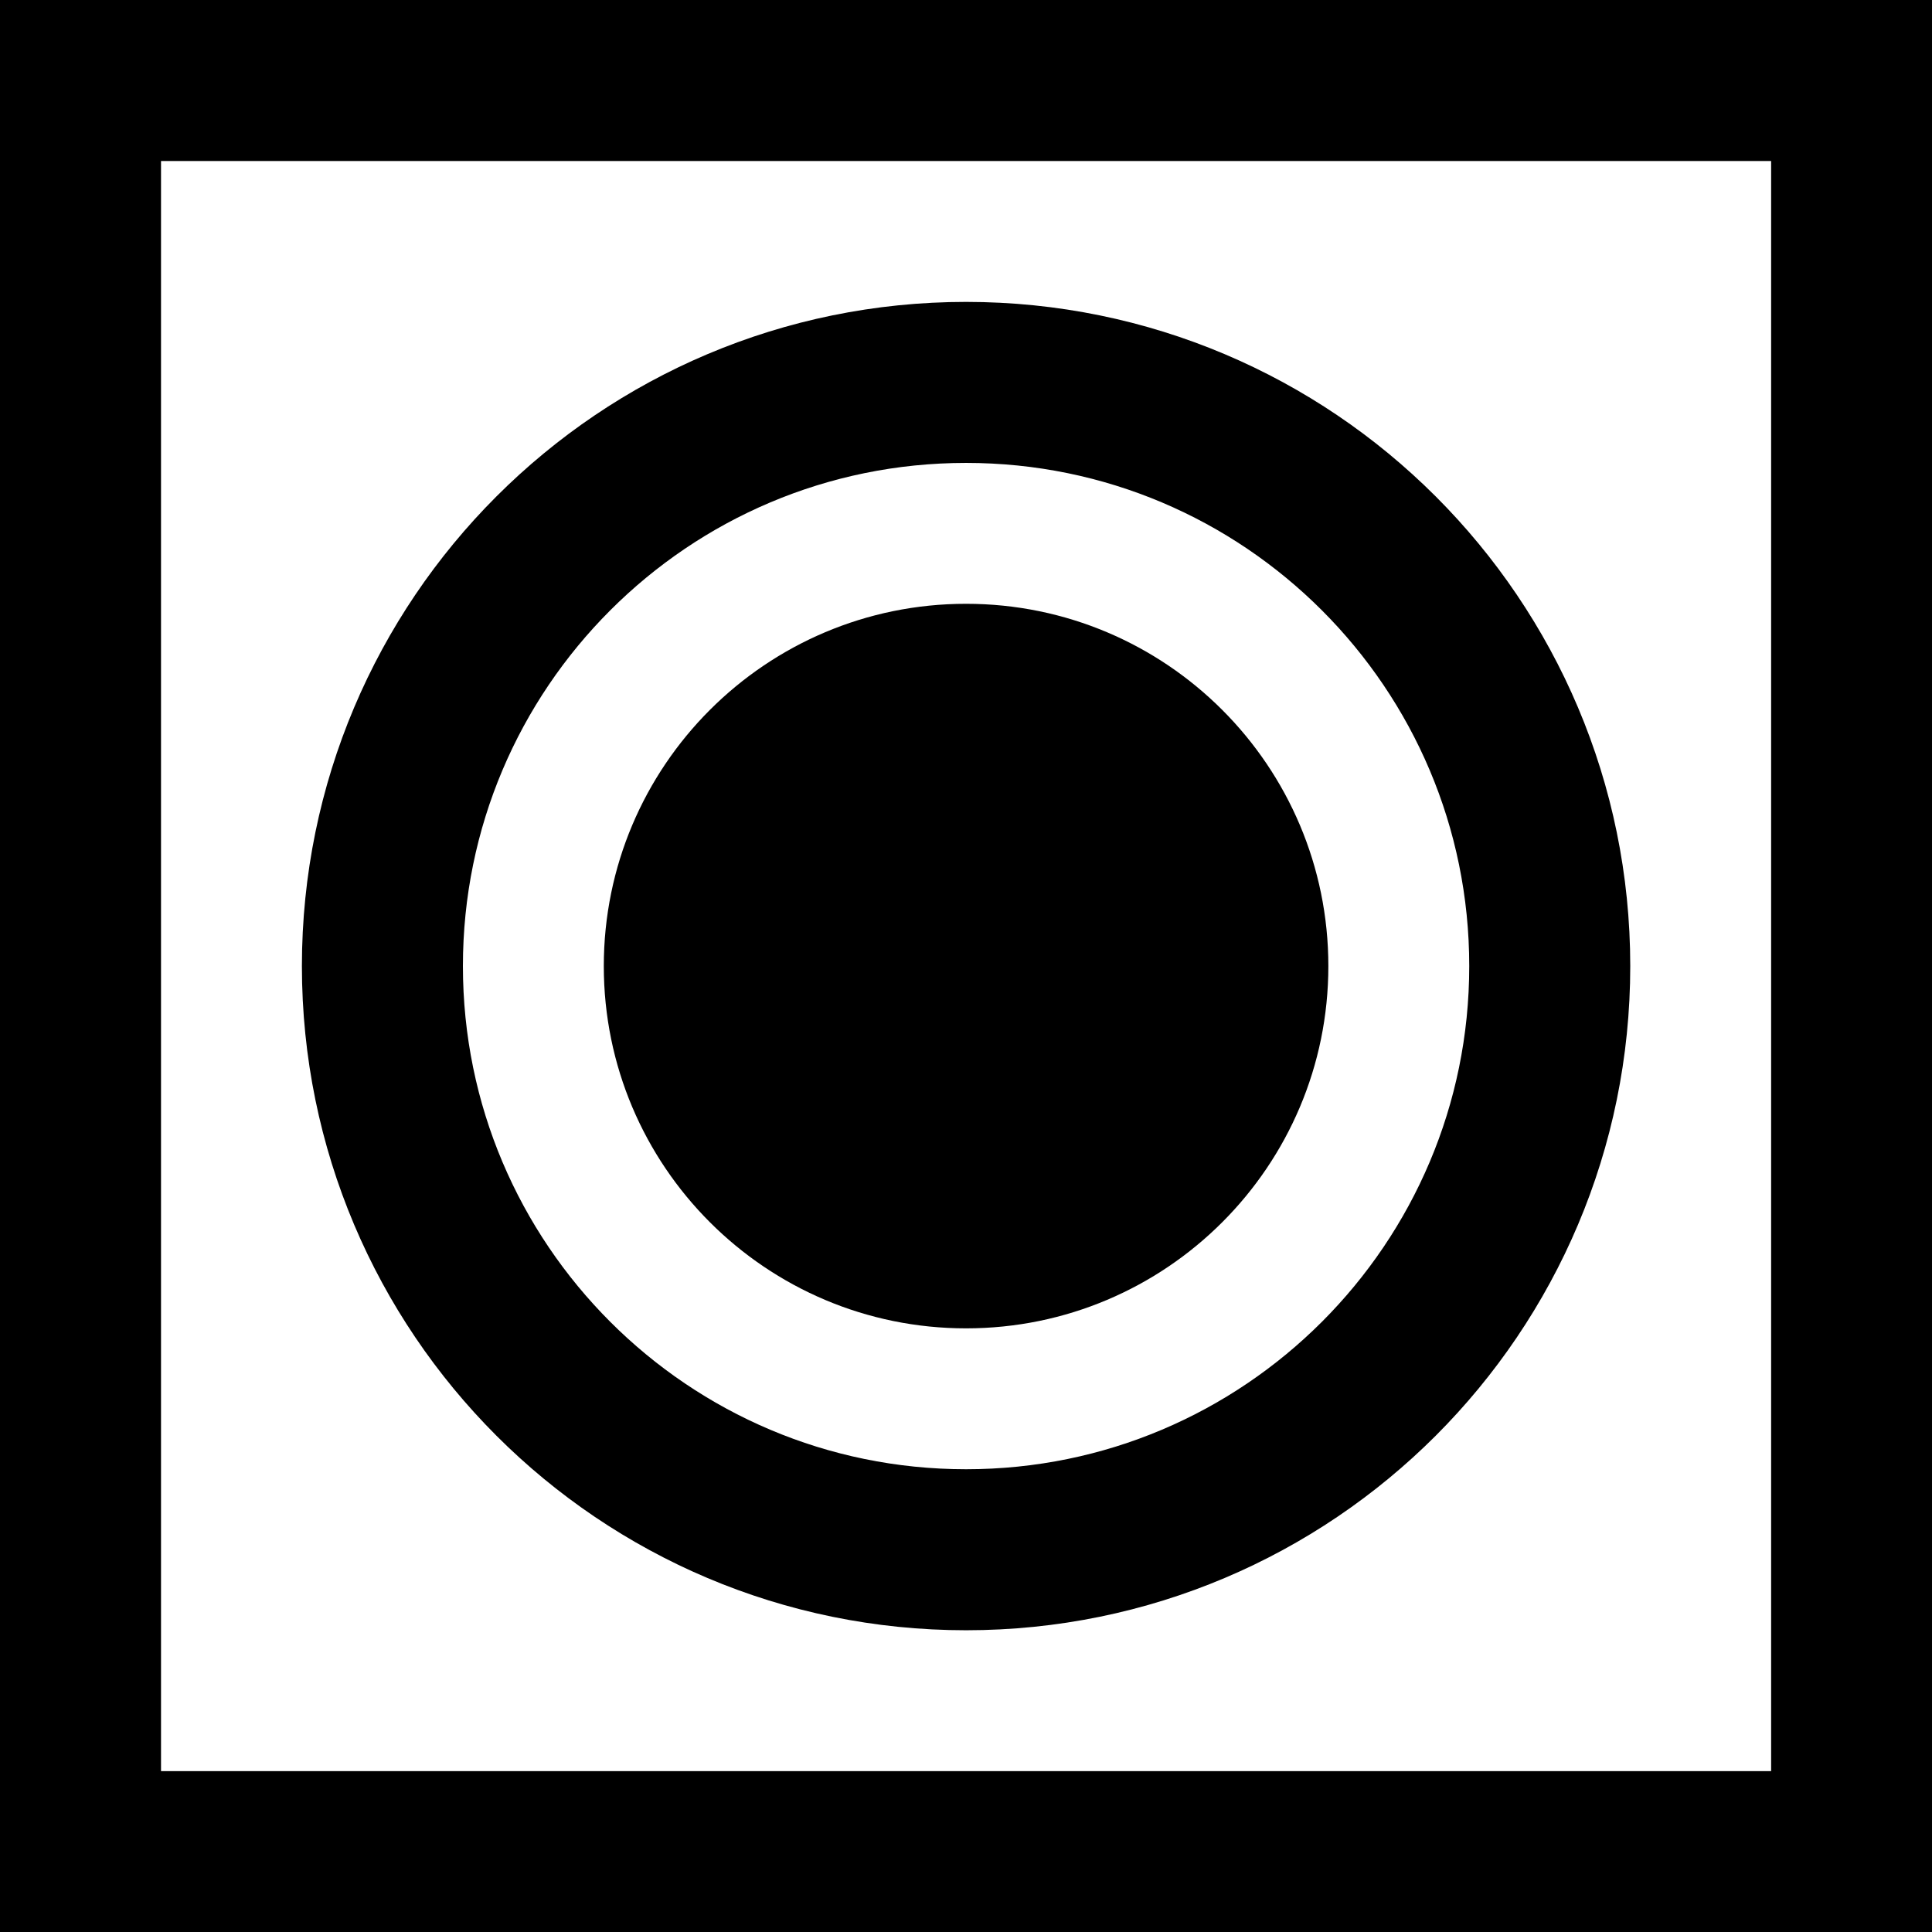
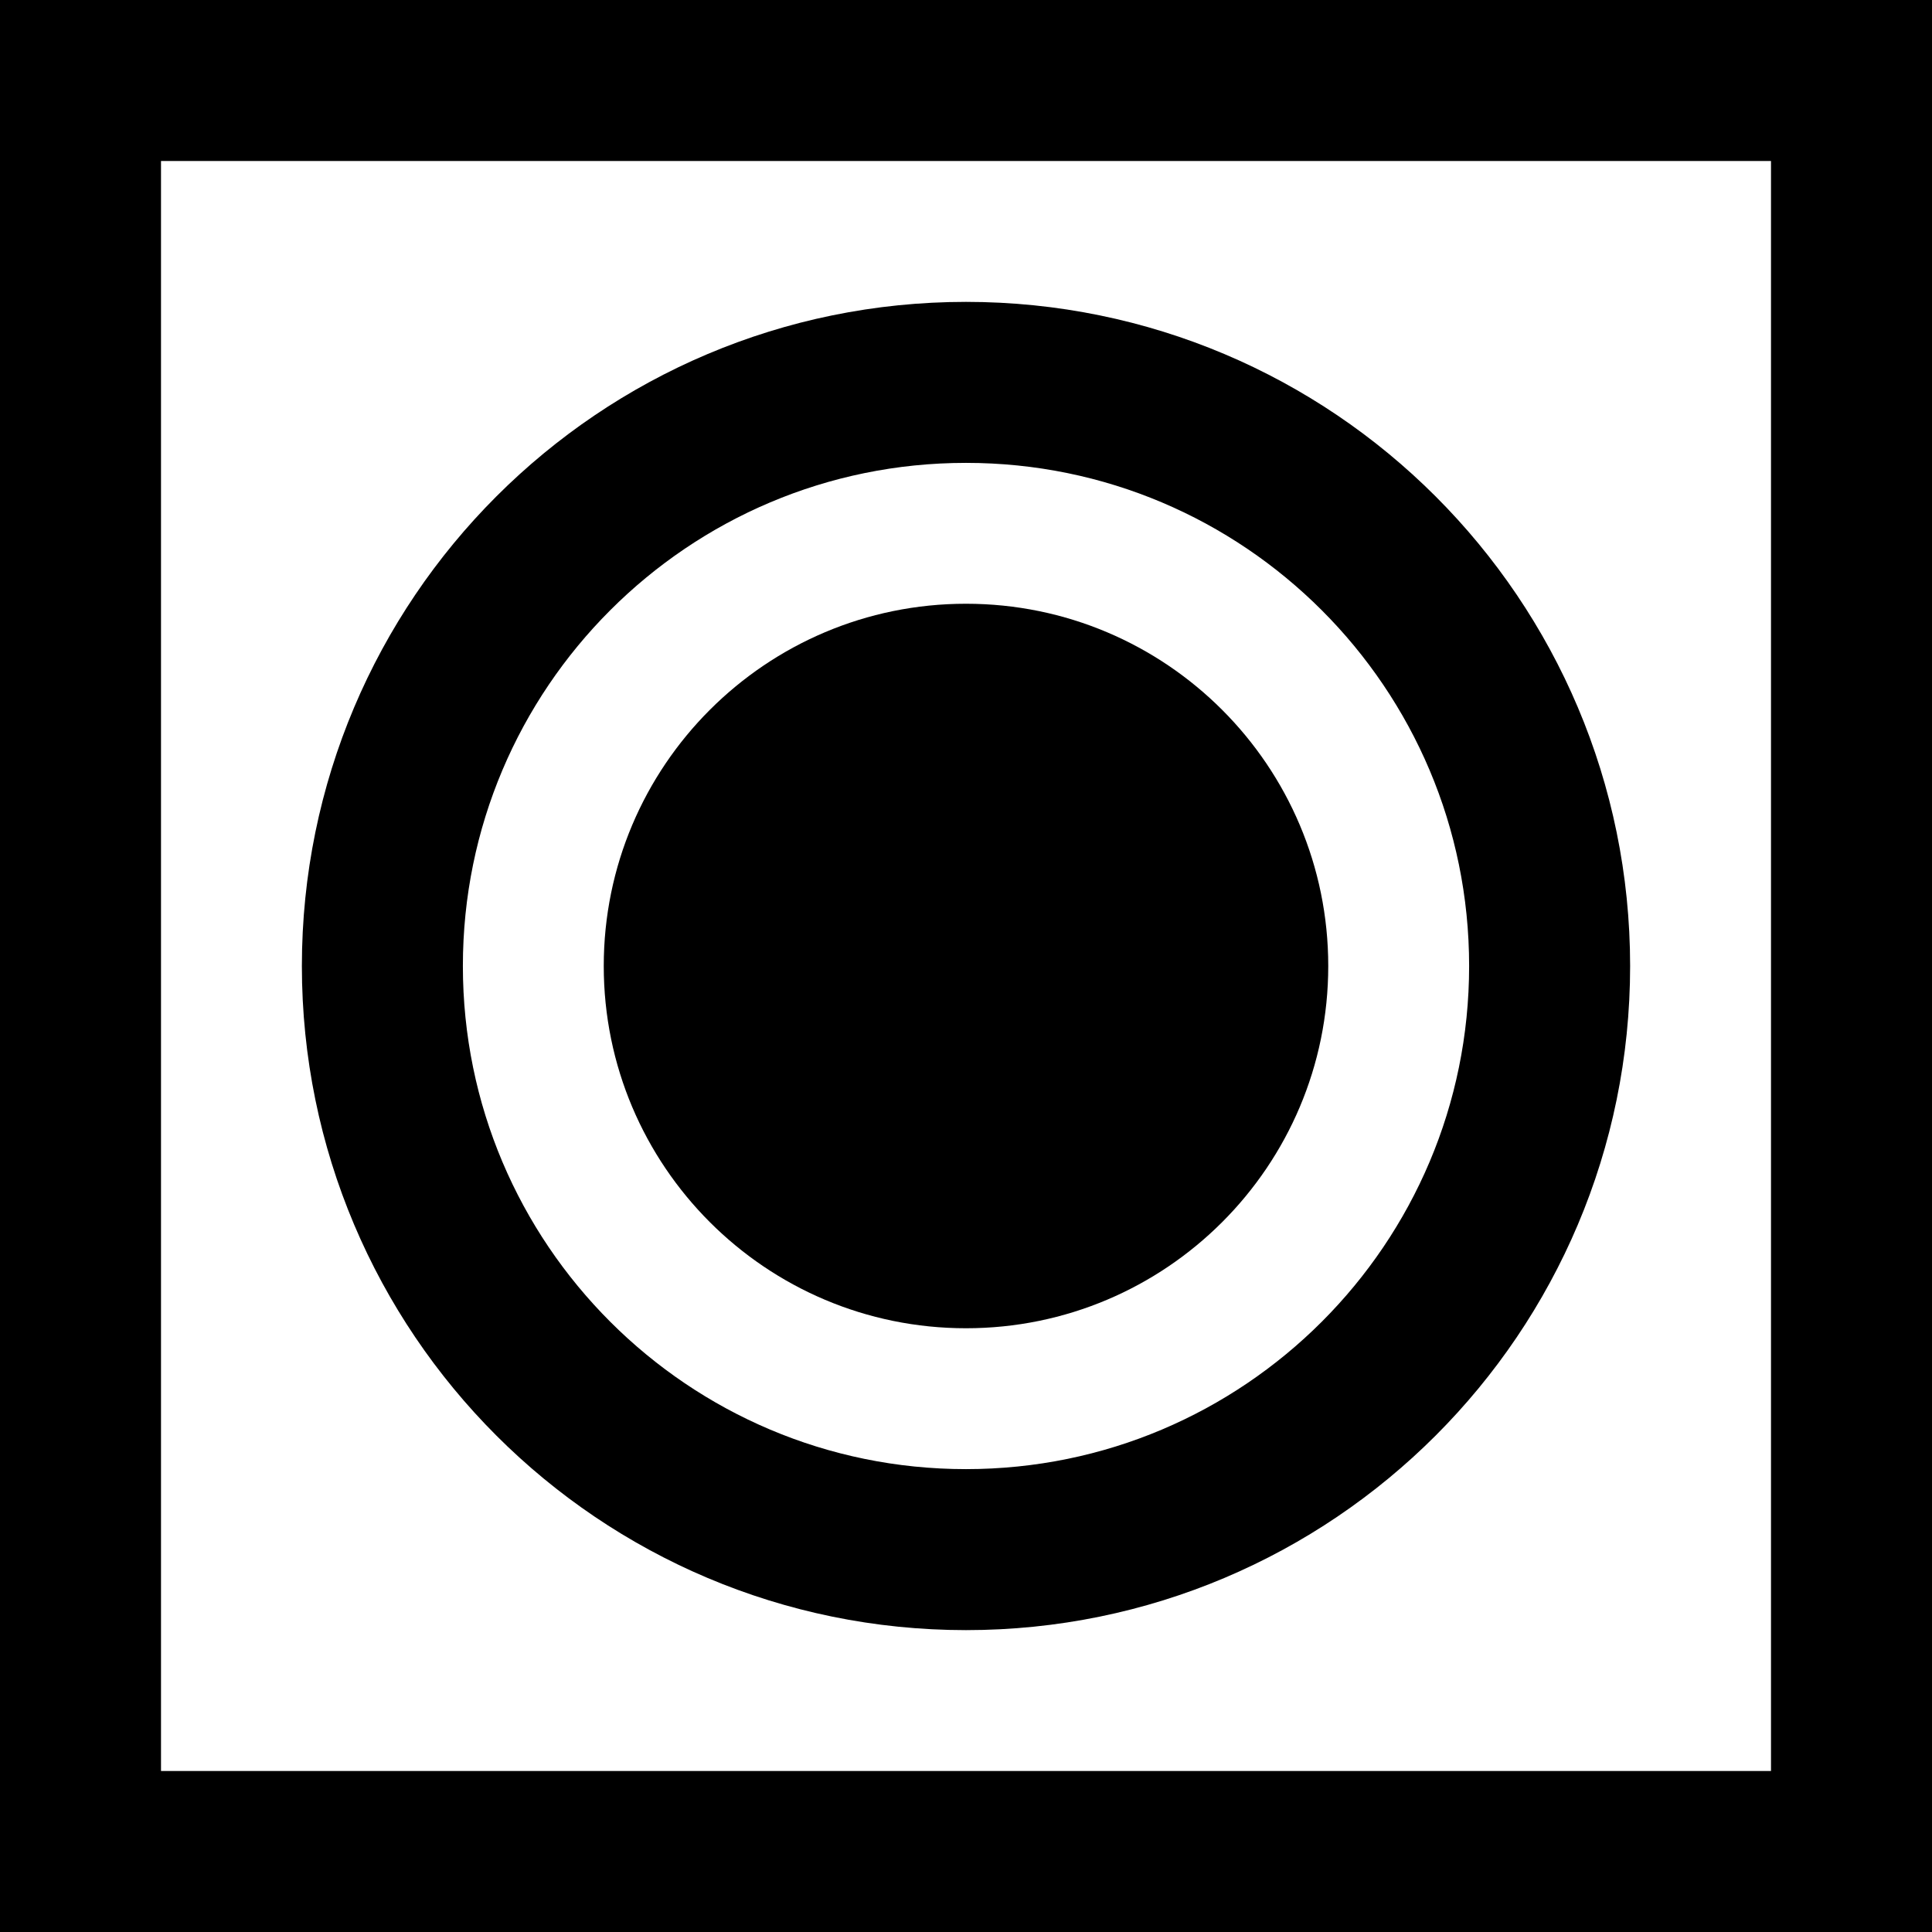
- <svg xmlns="http://www.w3.org/2000/svg" width="16" height="16" viewBox="0 0 4.233 4.233" version="1.1" id="svg1">
+ <svg xmlns="http://www.w3.org/2000/svg" width="12" height="12" viewBox="0 0 3.175 3.175" version="1.1" id="svg1">
  <defs id="defs1" />
-   <g id="layer1" transform="scale(0.00881944)">
+   <g id="layer1" transform="scale(0.00661458)">
    <rect style="opacity:1;fill:#ffffff;fill-opacity:1;stroke:#000000;stroke-width:40;stroke-linecap:square;stroke-miterlimit:5;stroke-dasharray:none;stroke-opacity:1" id="rect2" width="440" height="440" x="20" y="20" />
    <circle style="opacity:1;fill:#ffffff;fill-opacity:1;stroke:#000000;stroke-width:40;stroke-linecap:square;stroke-miterlimit:5;stroke-dasharray:none;stroke-opacity:1" id="path5" cx="240" cy="240" r="145" />
    <circle style="opacity:1;vector-effect:non-scaling-stroke;fill:#000000;fill-opacity:1;stroke:none;stroke-width:0.265;stroke-linecap:square;stroke-miterlimit:5;stroke-dasharray:none;stroke-opacity:1;-inkscape-stroke:hairline" id="path6" cx="240" cy="240" r="90" />
  </g>
</svg>
